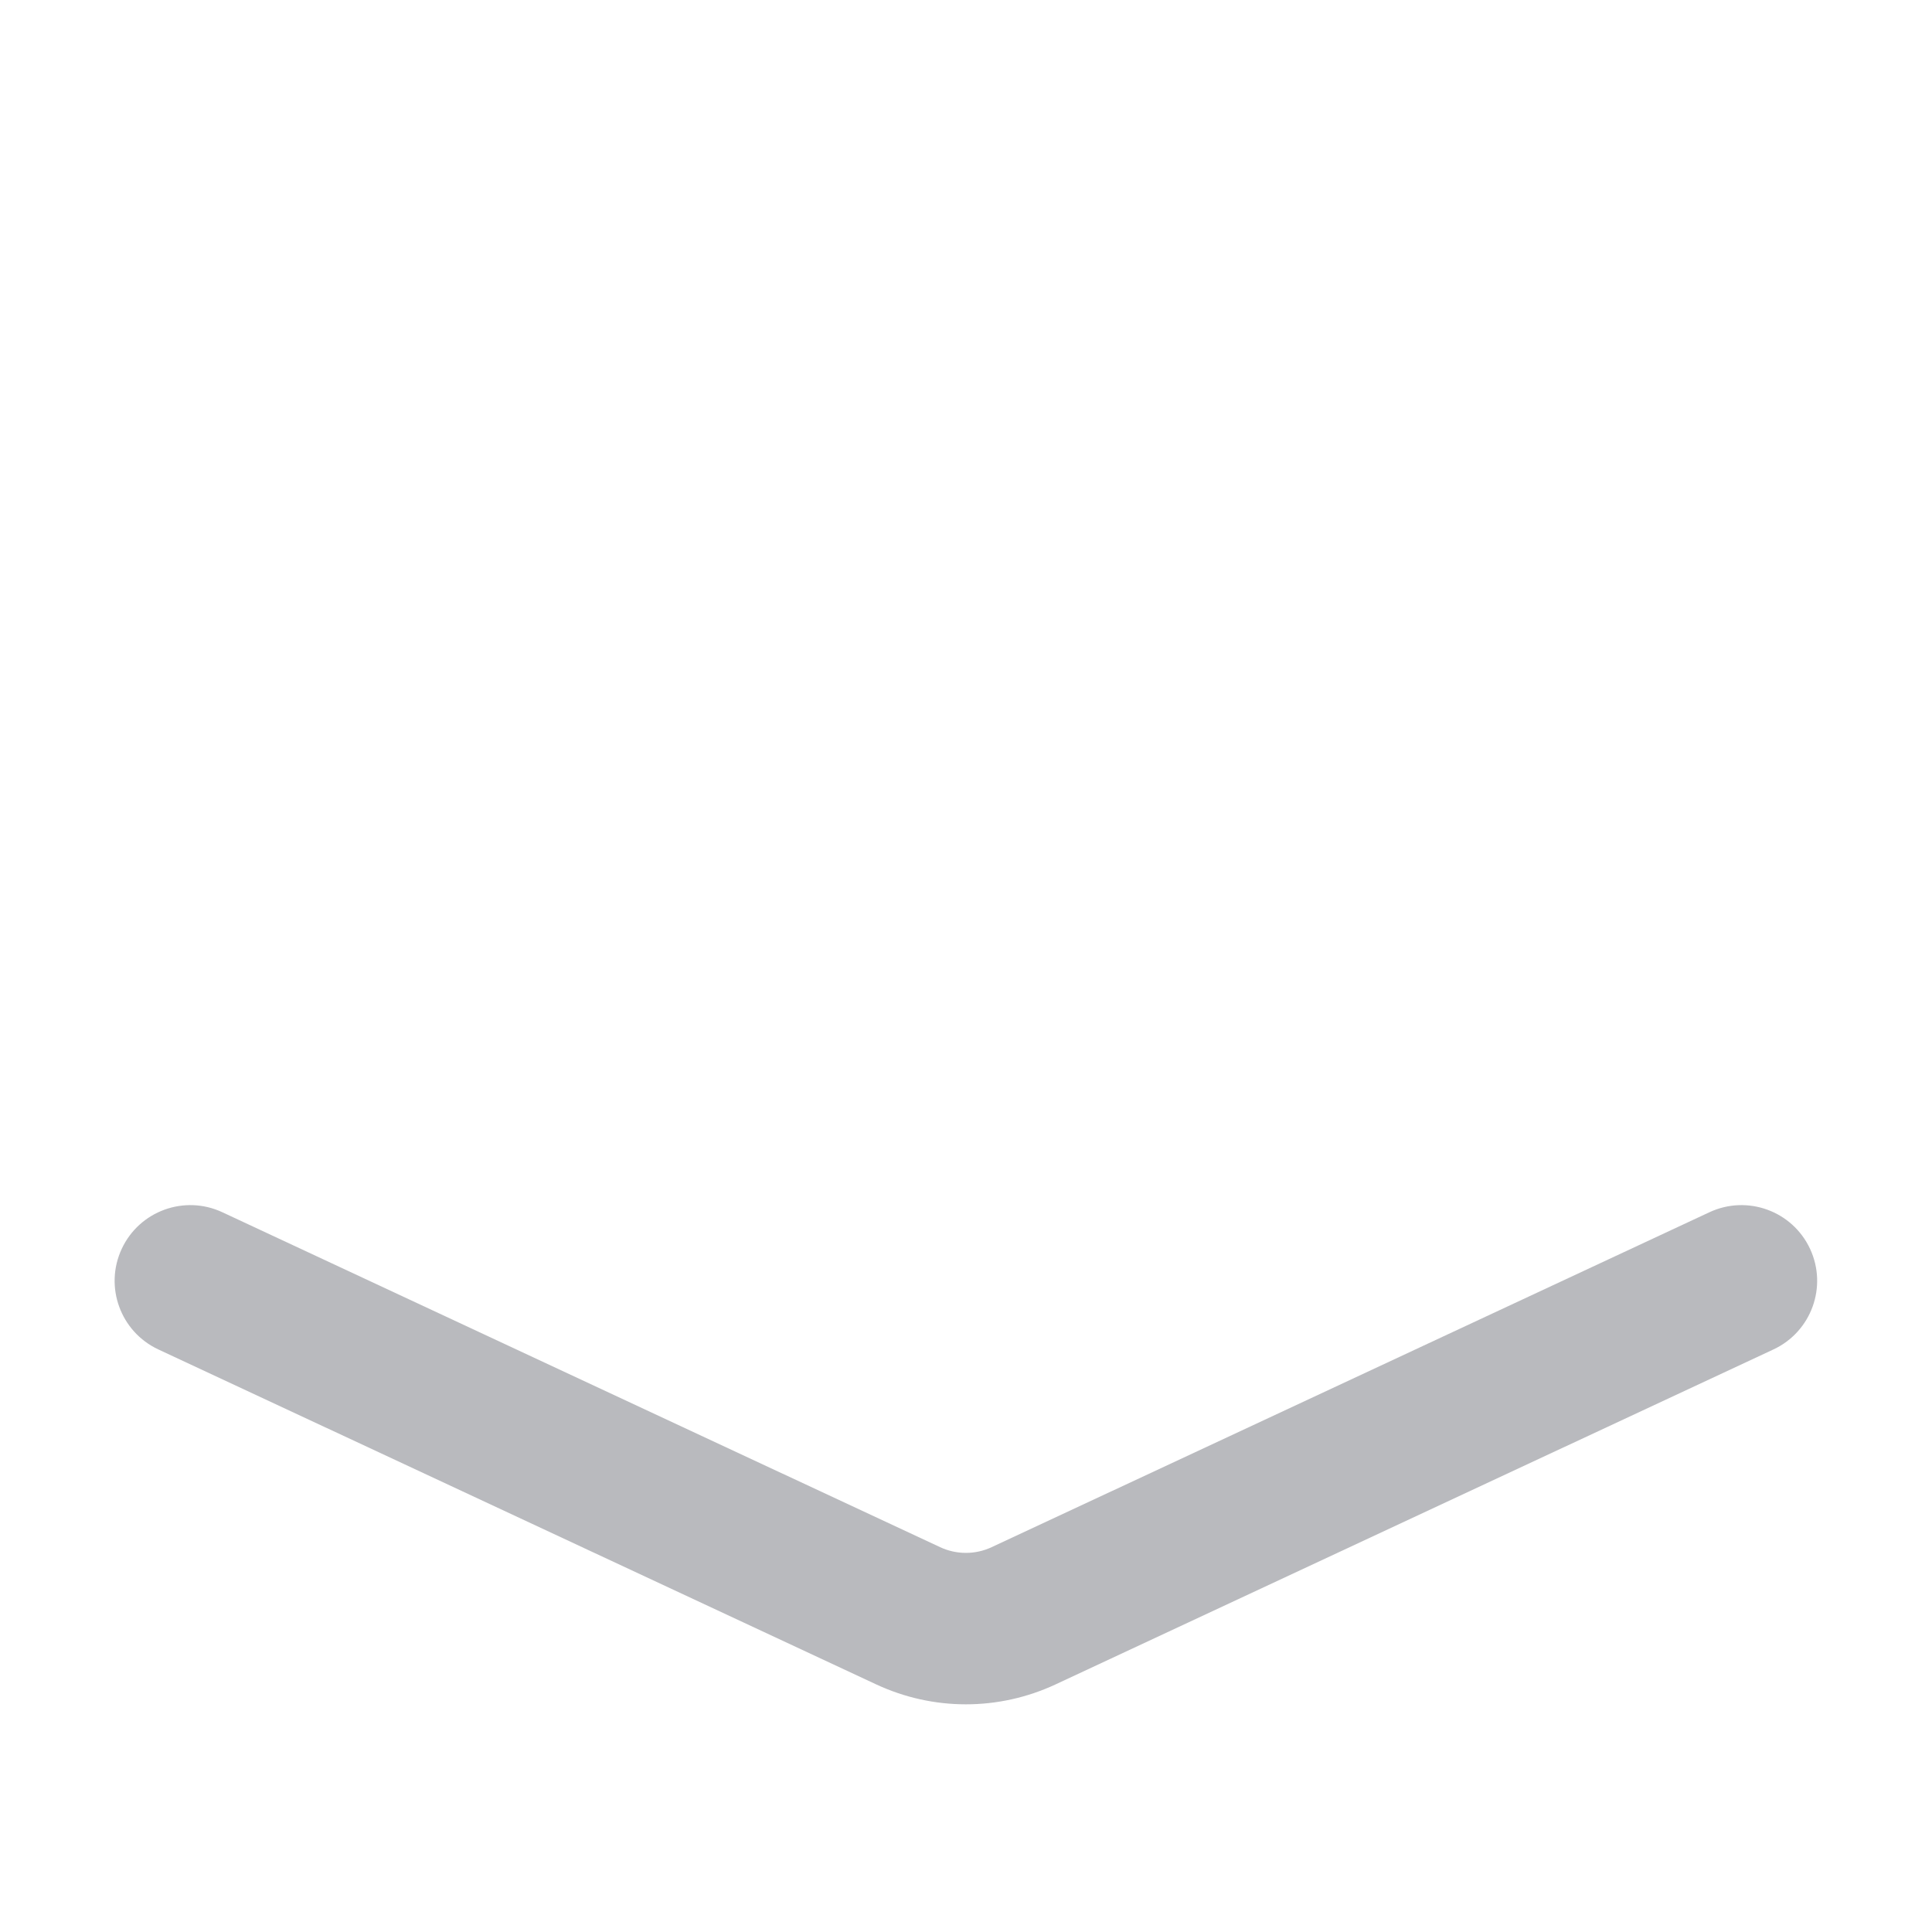
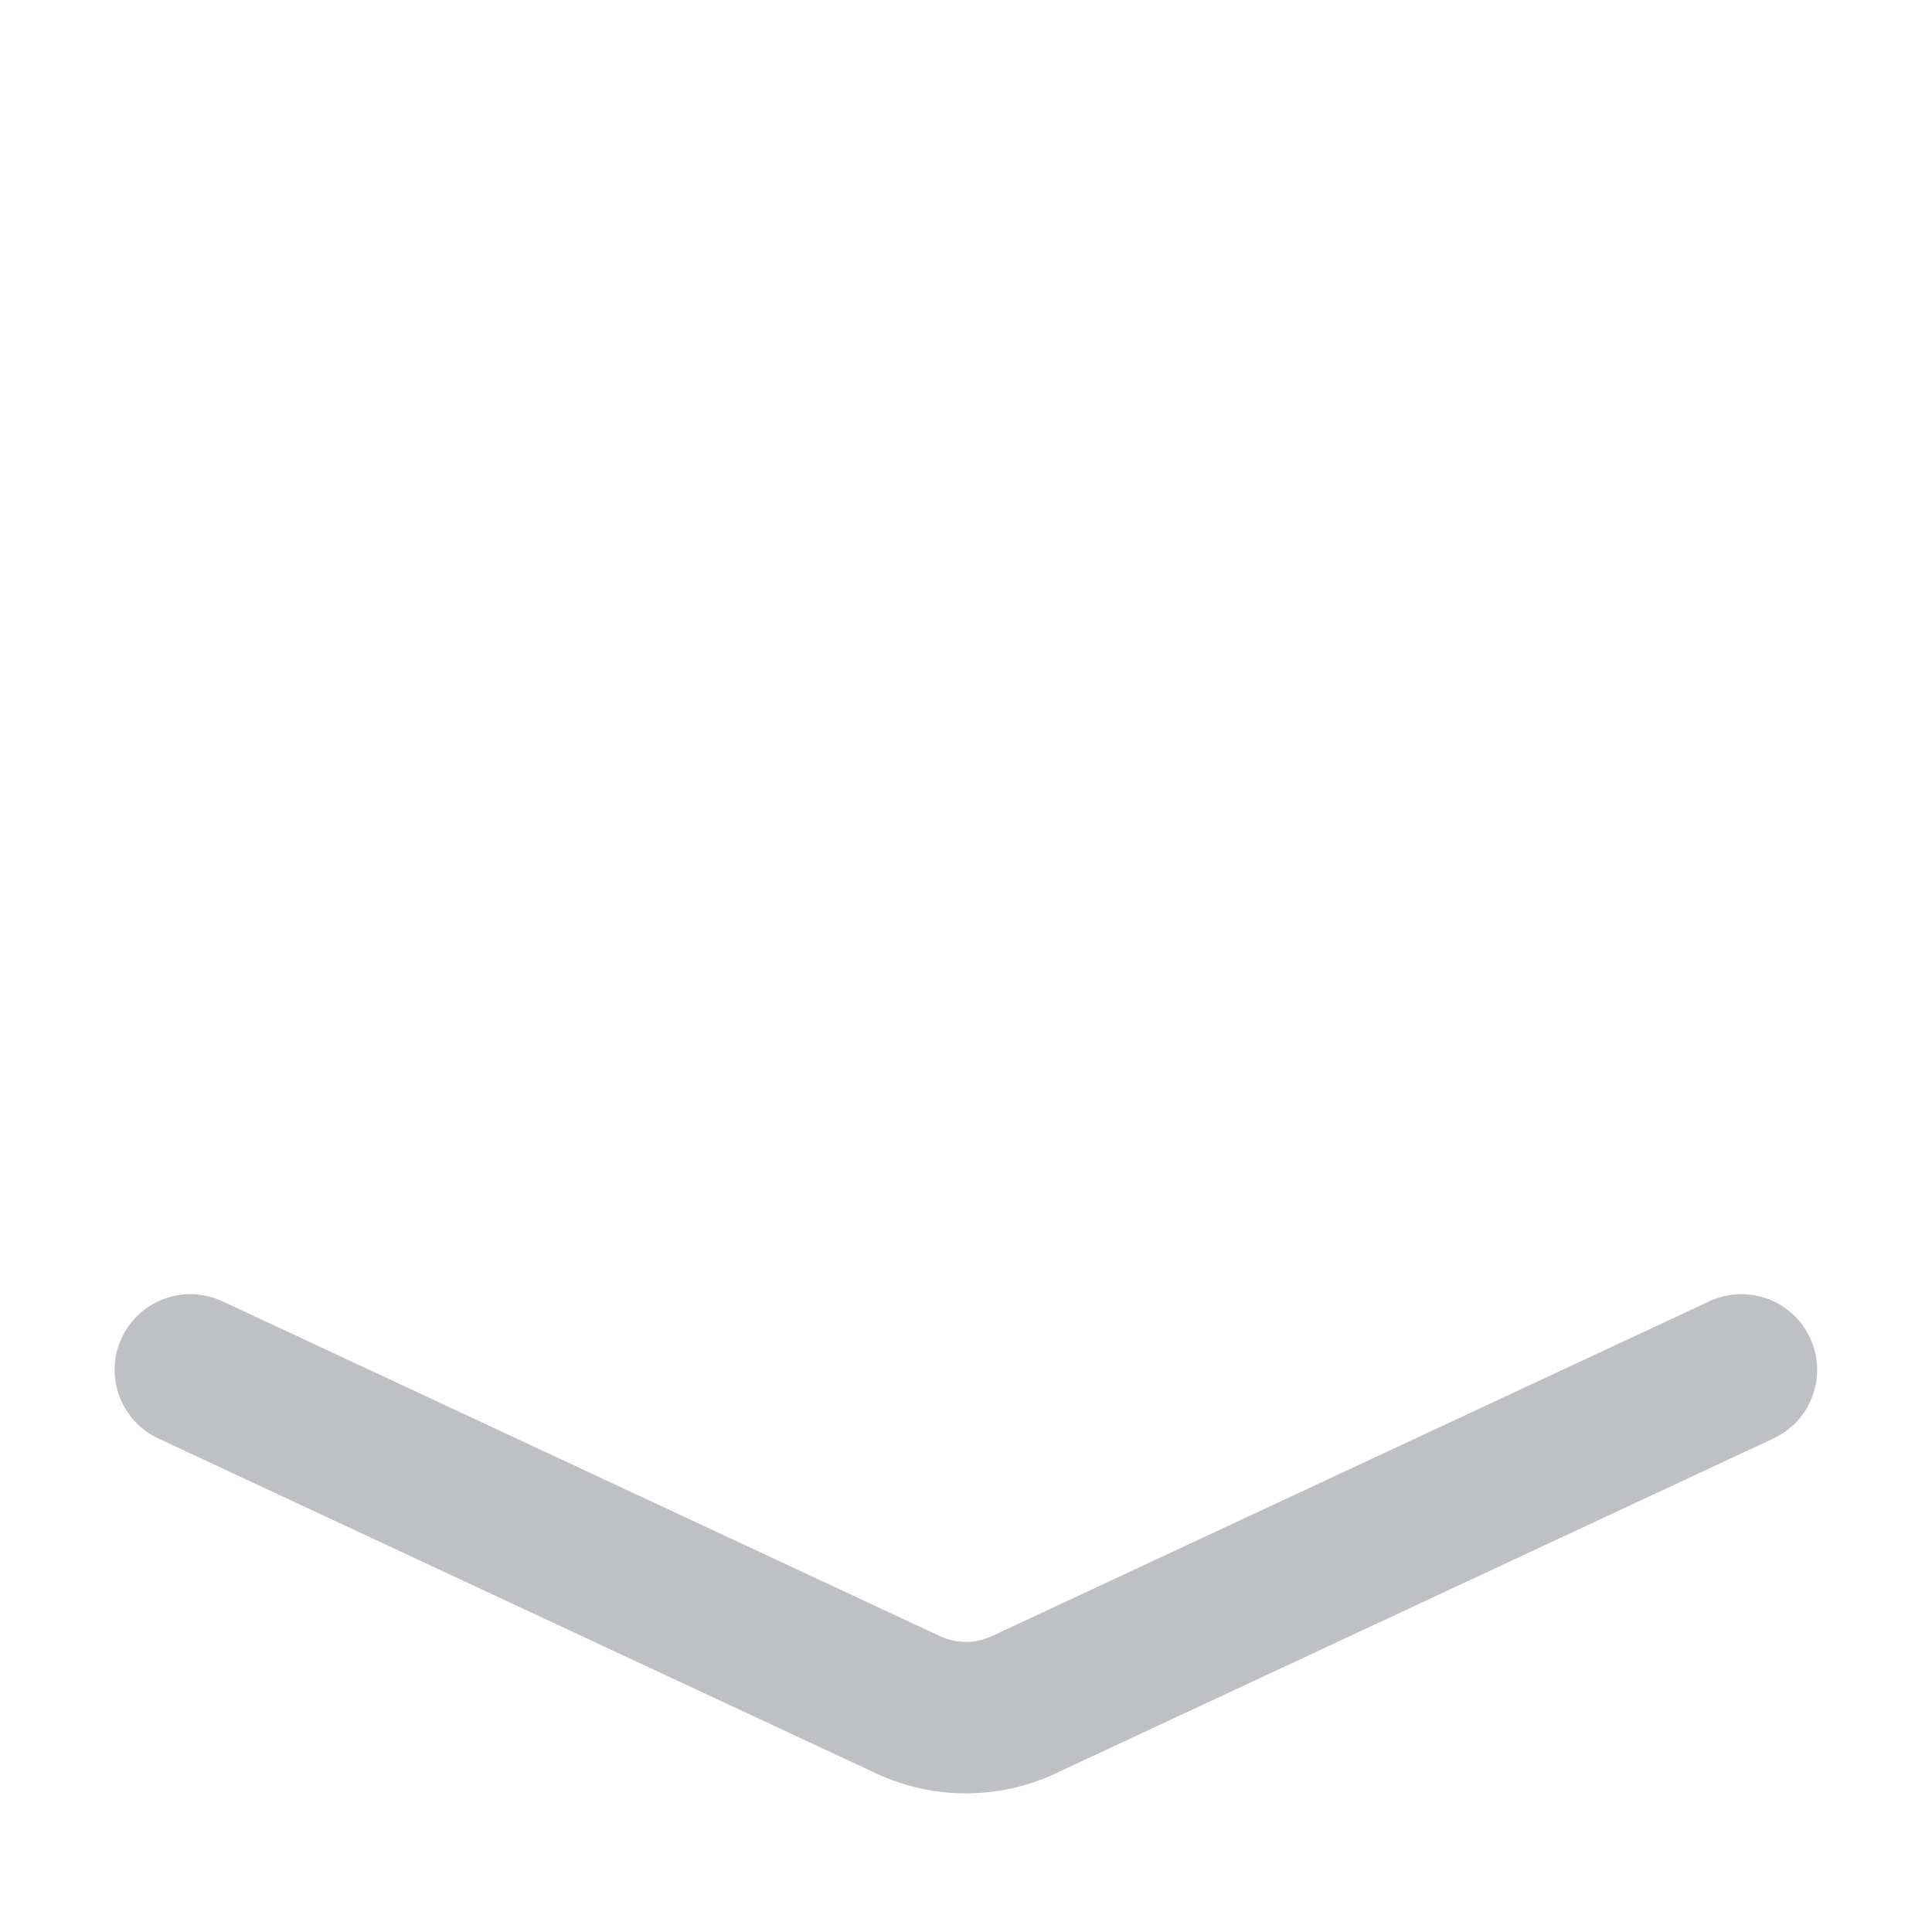
<svg xmlns="http://www.w3.org/2000/svg" viewBox="0 0 200 200" width="200" height="200" preserveAspectRatio="xMidYMid meet" style="width: 100%; height: 100%; transform: translate3d(0px, 0px, 0px);">
  <defs>
    <clipPath id="__lottie_element_157">
      <rect width="200" height="200" x="0" y="0" />
    </clipPath>
  </defs>
  <g clip-path="url(#__lottie_element_157)">
-     <g style="display: block;" transform="matrix(0.3134399,0,0,0.3134399,11.13978,90.43097)" opacity="0.3">
+     <g style="display: block;" transform="matrix(0.3134396,0,0,0.3134396,11.13987,99.64844)" opacity="0.27">
      <path fill="rgb(20,23,37)" fill-opacity="1" d=" M283.464,274.375 C273.344,274.375 263.225,272.175 253.798,267.776 C253.798,267.776 16.751,157.163 16.751,157.163 C4.239,151.324 -1.171,136.448 4.668,123.936 C10.506,111.424 25.382,106.015 37.894,111.854 C37.894,111.854 274.941,222.466 274.941,222.466 C280.358,224.993 286.571,224.992 291.987,222.466 C291.987,222.466 529.035,111.854 529.035,111.854 C541.547,106.014 556.422,111.424 562.261,123.936 C568.099,136.448 562.689,151.324 550.177,157.163 C550.177,157.163 313.13,267.776 313.13,267.776 C303.704,272.175 293.584,274.375 283.464,274.375z" />
    </g>
  </g>
</svg>
